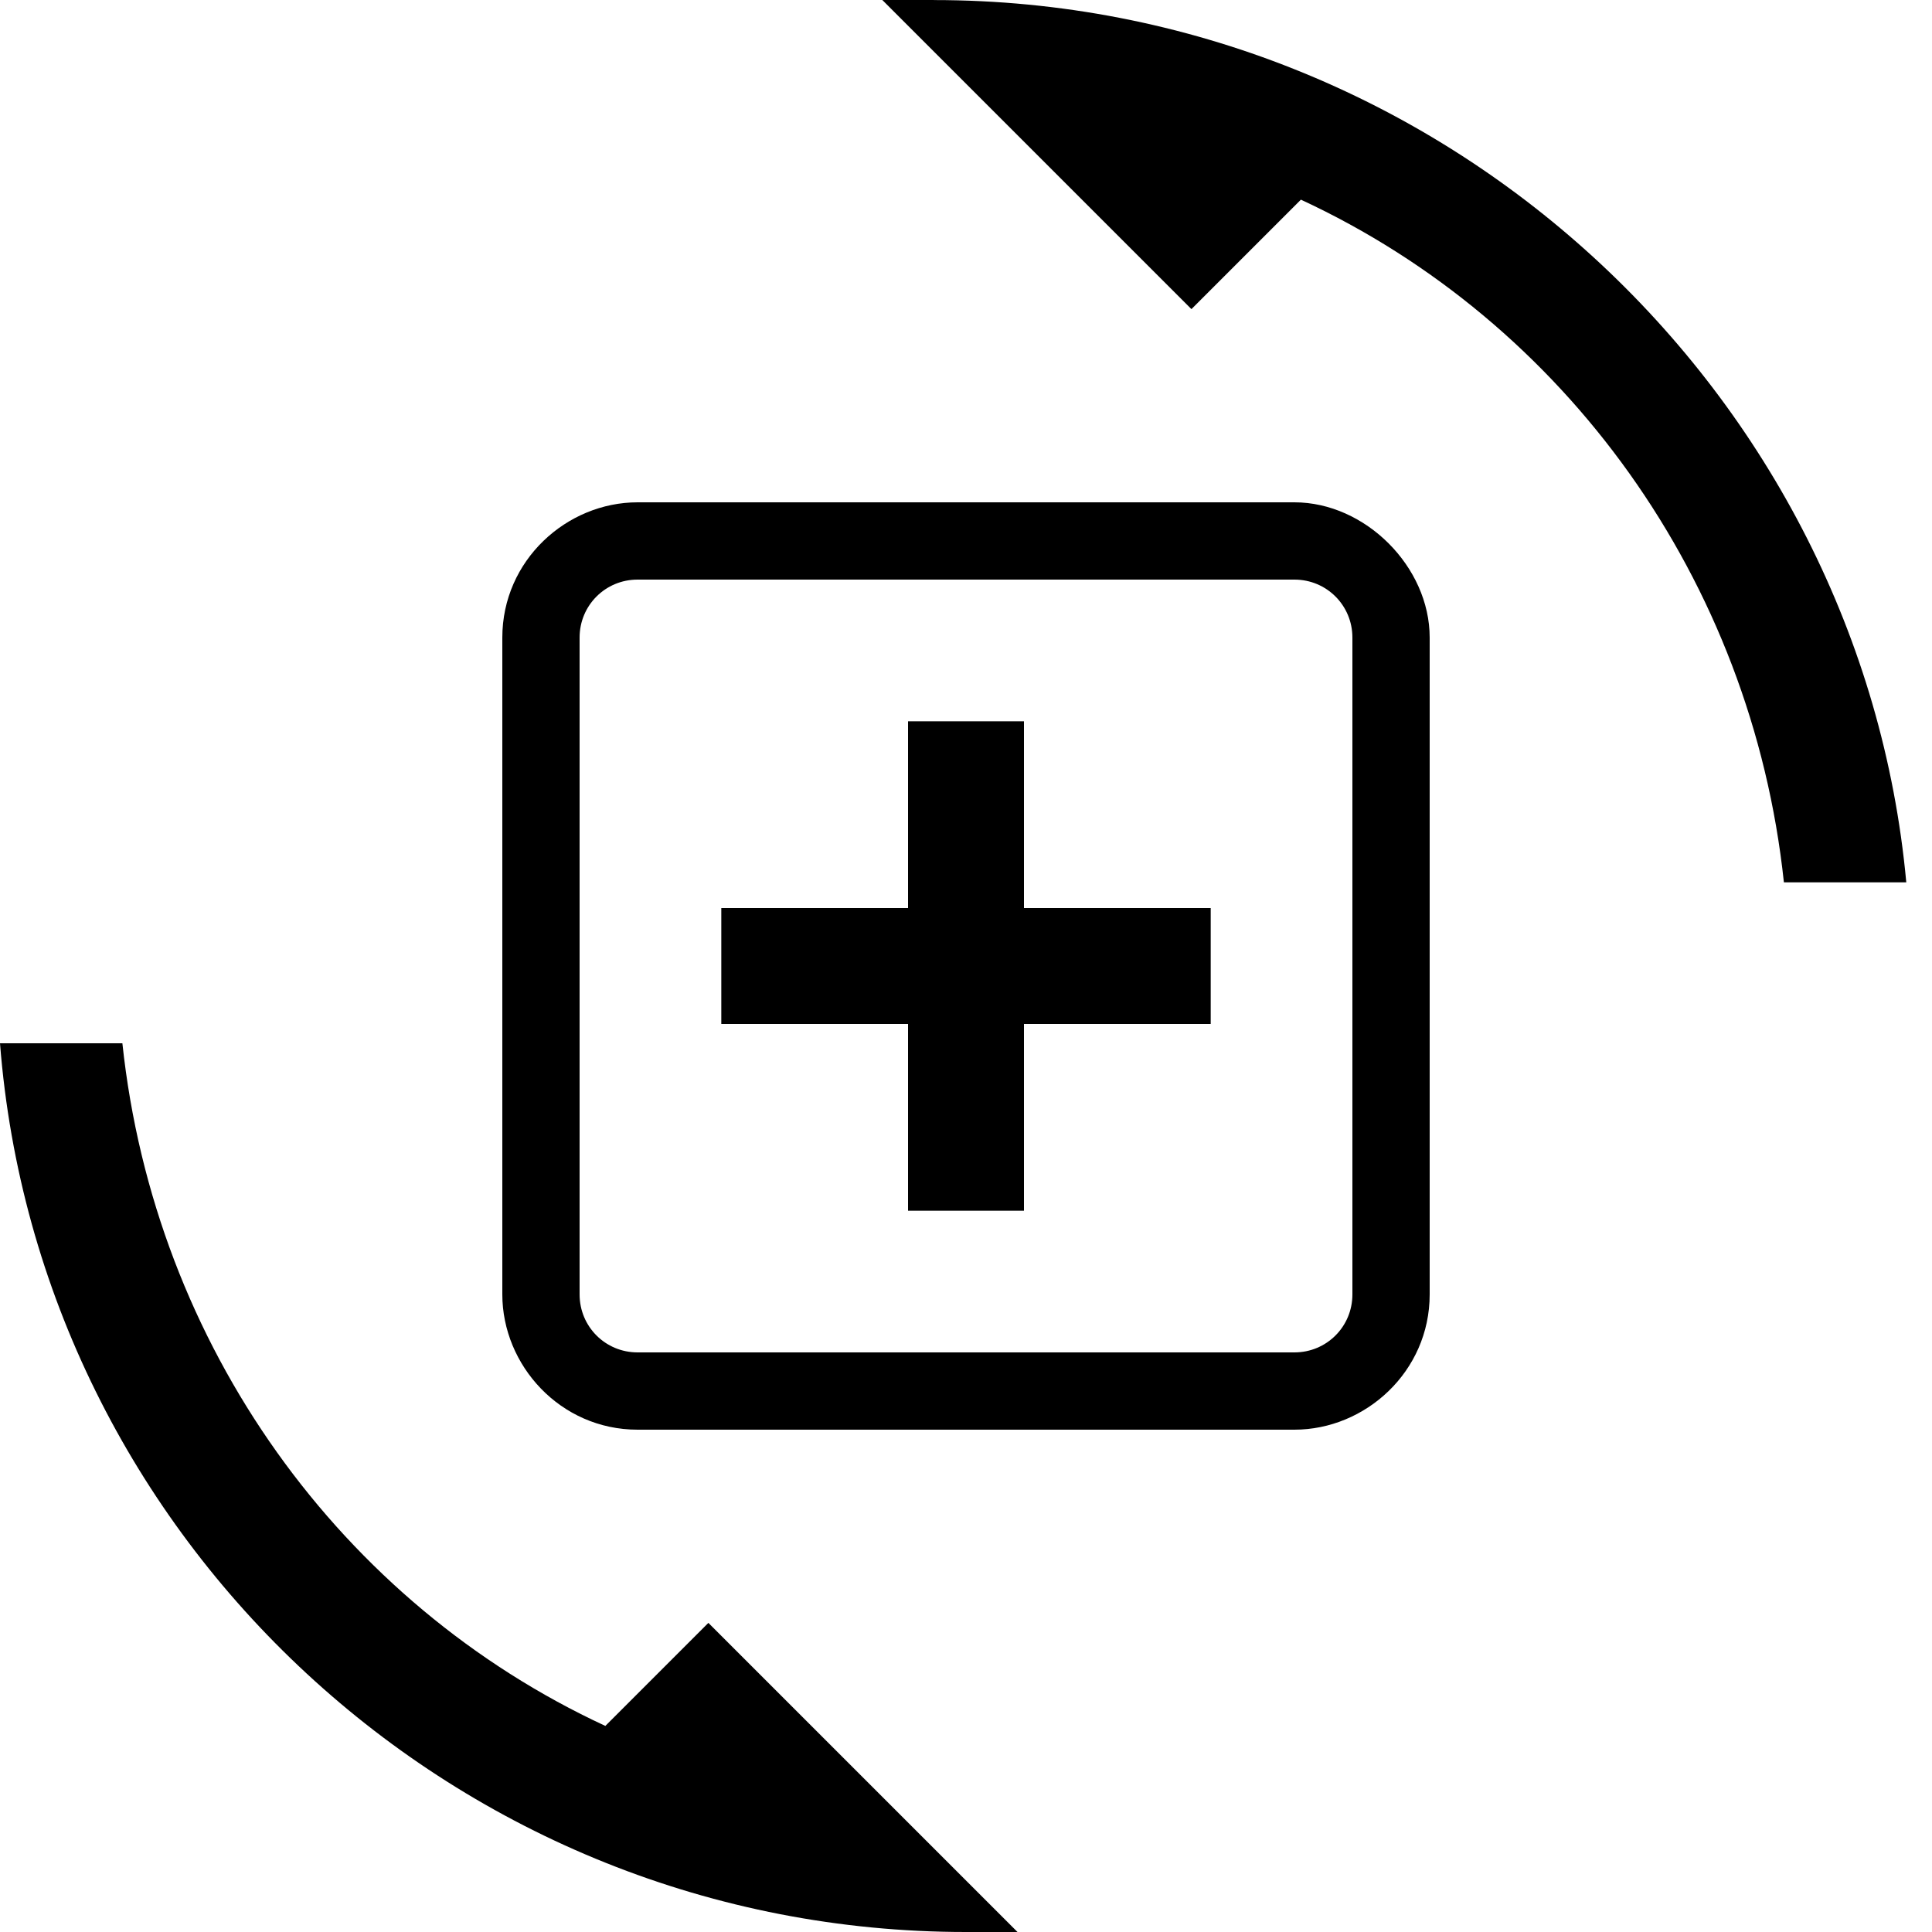
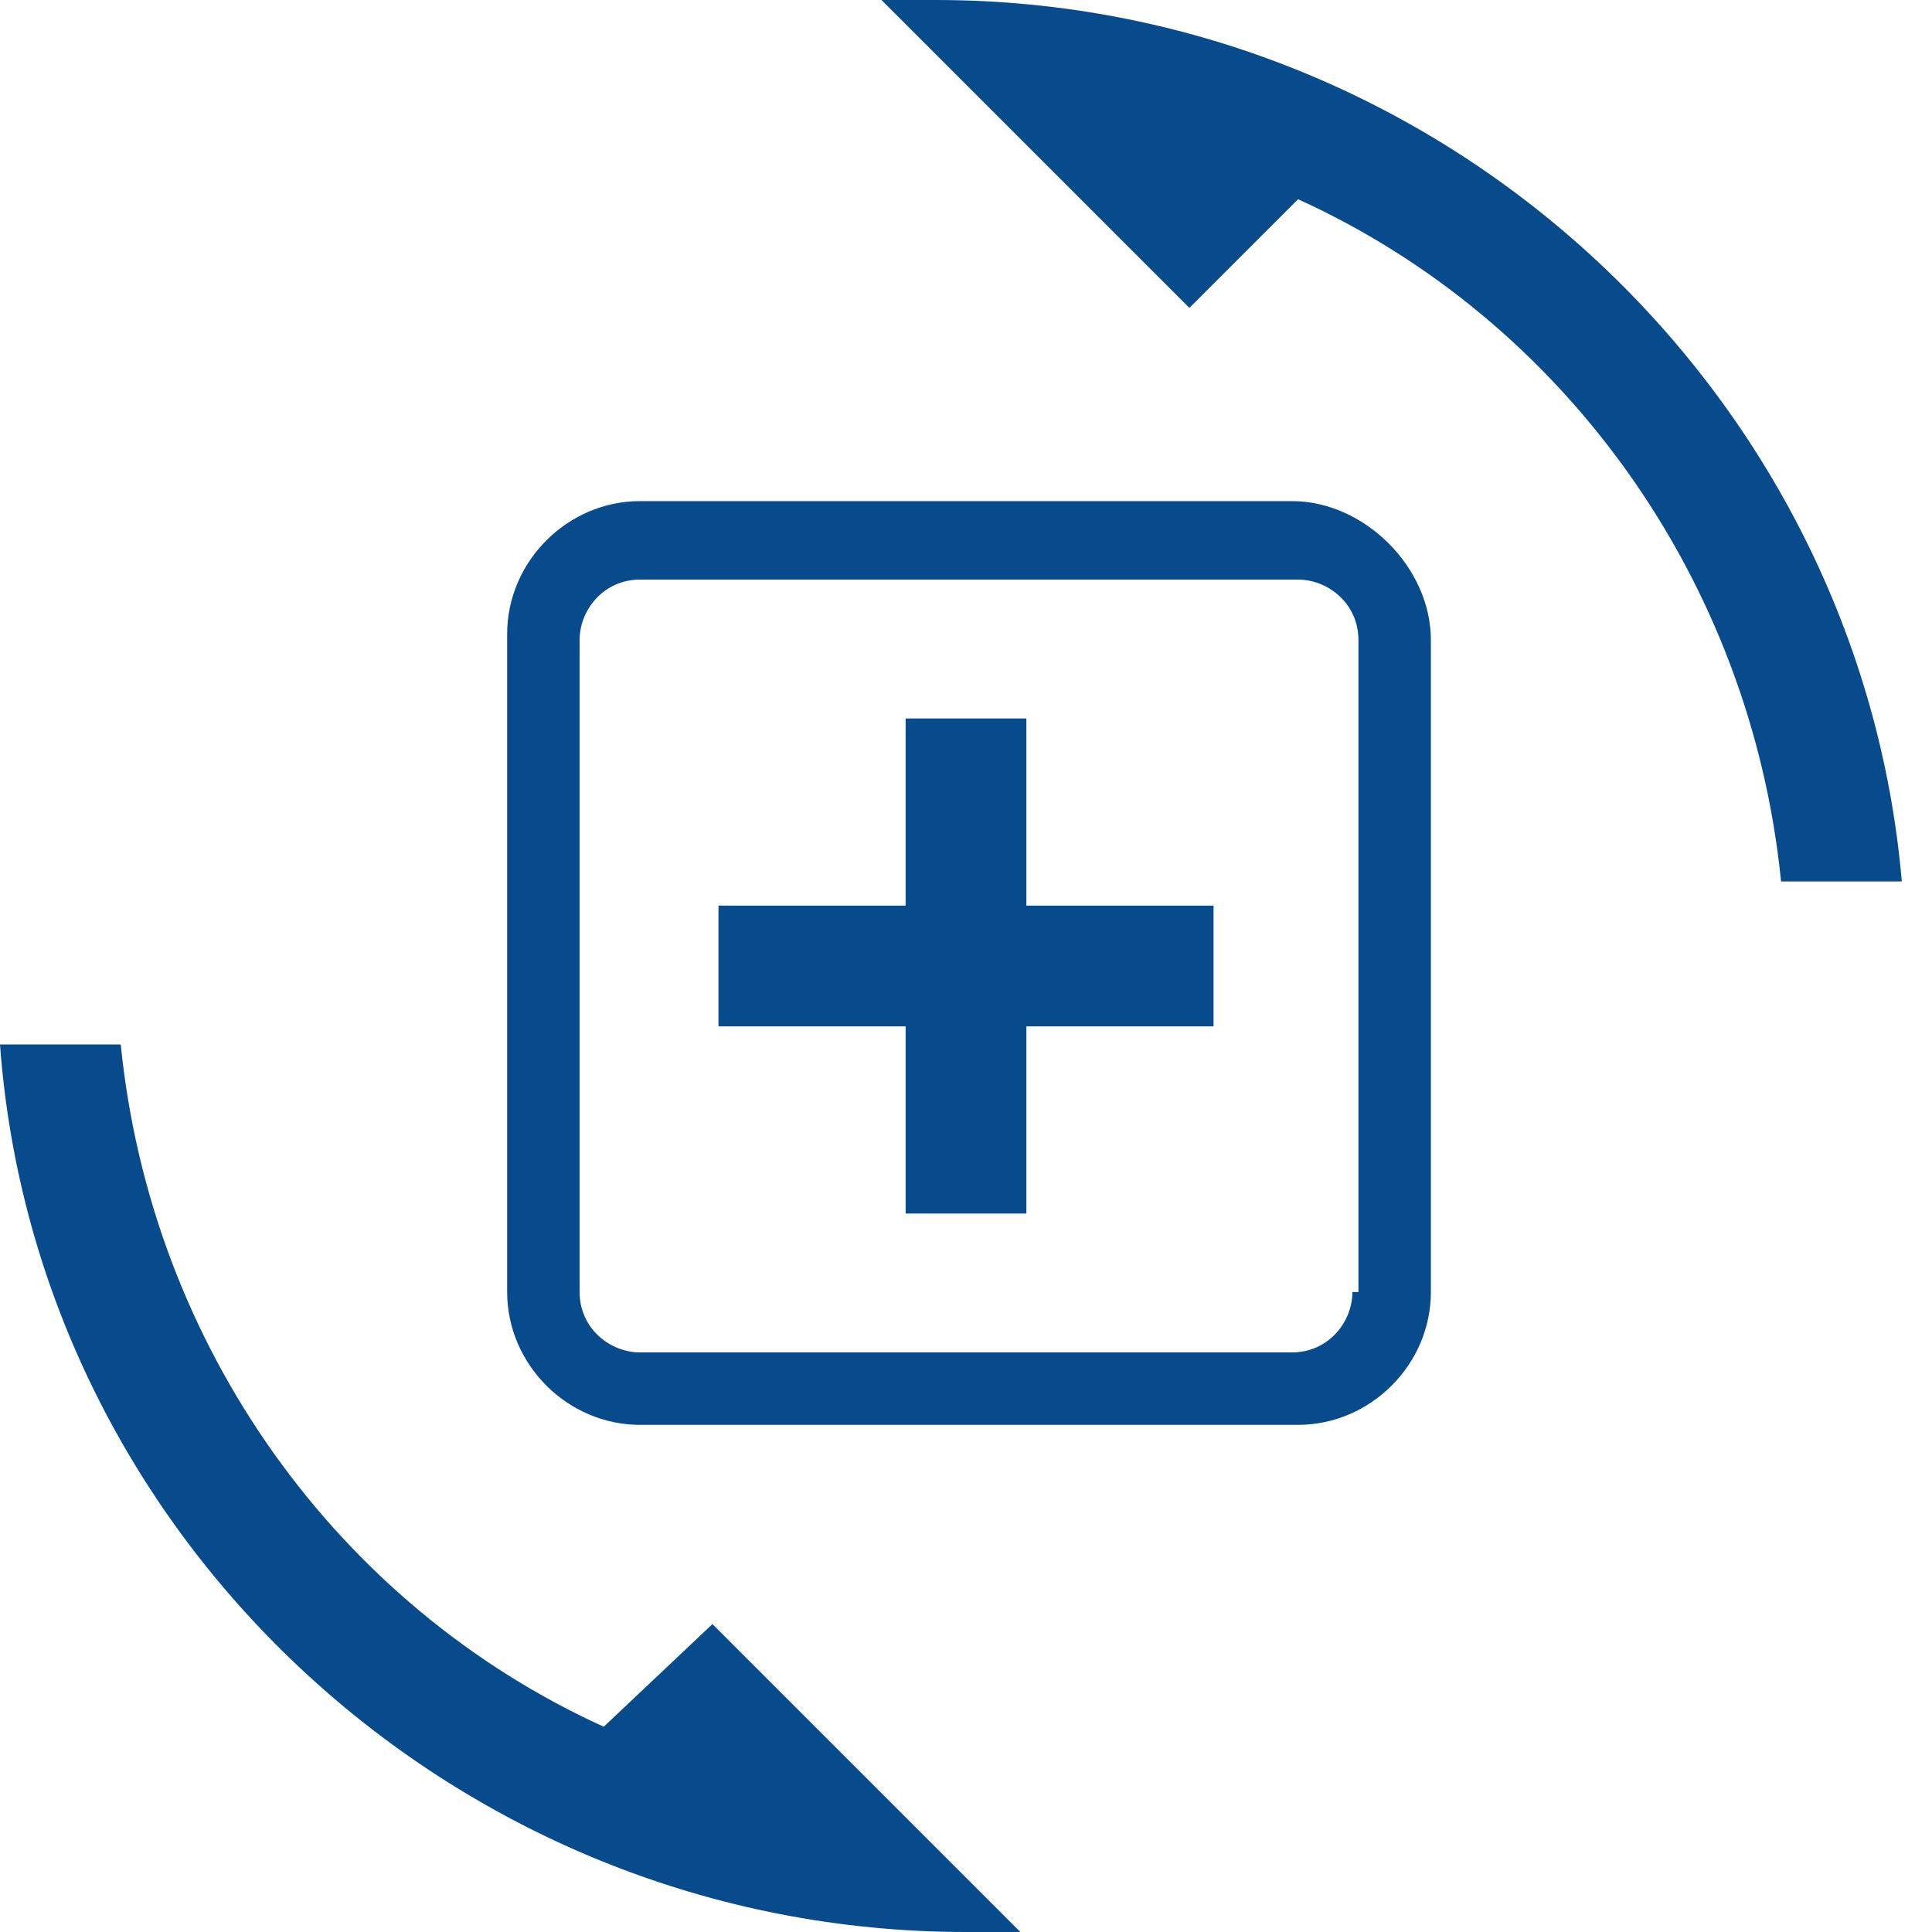
- <svg xmlns="http://www.w3.org/2000/svg" version="1.1" width="32" height="32" viewBox="0 0 32 32">
-   <path d="M15.467 0h-0.853l5.12 5.12 1.813-1.813c4.373 2.027 7.467 6.293 8 11.307h2.027c-0.747-8.107-7.68-14.613-16.107-14.613z" />
-   <path d="M10.027 28.587c-4.373-2.027-7.467-6.293-8-11.307h-2.027c0.64 8.213 7.573 14.72 16 14.72h0.853l-5.12-5.12-1.707 1.707z" />
-   <path d="M16.96 11.947h-1.92v3.093h-3.093v1.92h3.093v3.093h1.92v-3.093h3.093v-1.92h-3.093z" />
-   <path d="M21.44 8.32h-10.88c-1.173 0-2.24 0.96-2.24 2.24v10.88c0 1.173 0.96 2.24 2.24 2.24h10.88c1.173 0 2.24-0.96 2.24-2.24v-10.88c0-1.173-1.067-2.24-2.24-2.24zM22.4 21.44c0 0.533-0.427 0.96-0.96 0.96h-10.88c-0.533 0-0.96-0.427-0.96-0.96v-10.88c0-0.533 0.427-0.96 0.96-0.96h10.88c0.533 0 0.96 0.427 0.96 0.96v10.88z" />
+ <svg xmlns="http://www.w3.org/2000/svg" version="1.1" id="Layer_1" x="0px" y="0px" viewBox="0 0 32 32" style="enable-background:new 0 0 32 32;" xml:space="preserve">
+   <style type="text/css">
+ 	.st0{fill:#084B8D;}
+ </style>
+   <path class="st0" d="M15.5,0h-0.9l5.1,5.1l1.8-1.8c4.4,2,7.5,6.3,8,11.3h2C30.8,6.5,23.9,0,15.5,0L15.5,0z" />
+   <path class="st0" d="M10,28.6c-4.4-2-7.5-6.3-8-11.3H0C0.6,25.5,7.6,32,16,32h0.9l-5.1-5.1L10,28.6L10,28.6z" />
+   <path class="st0" d="M17,11.9H15V15h-3.1V17H15v3.1H17V17h3.1V15H17V11.9z" />
+   <path class="st0" d="M21.4,8.3H10.6c-1.2,0-2.2,1-2.2,2.2v10.9c0,1.2,1,2.2,2.2,2.2h10.9c1.2,0,2.2-1,2.2-2.2V10.6  C23.7,9.4,22.6,8.3,21.4,8.3z M22.4,21.4c0,0.5-0.4,1-1,1H10.6c-0.5,0-1-0.4-1-1V10.6c0-0.5,0.4-1,1-1h10.9c0.5,0,1,0.4,1,1V21.4z" />
</svg>
